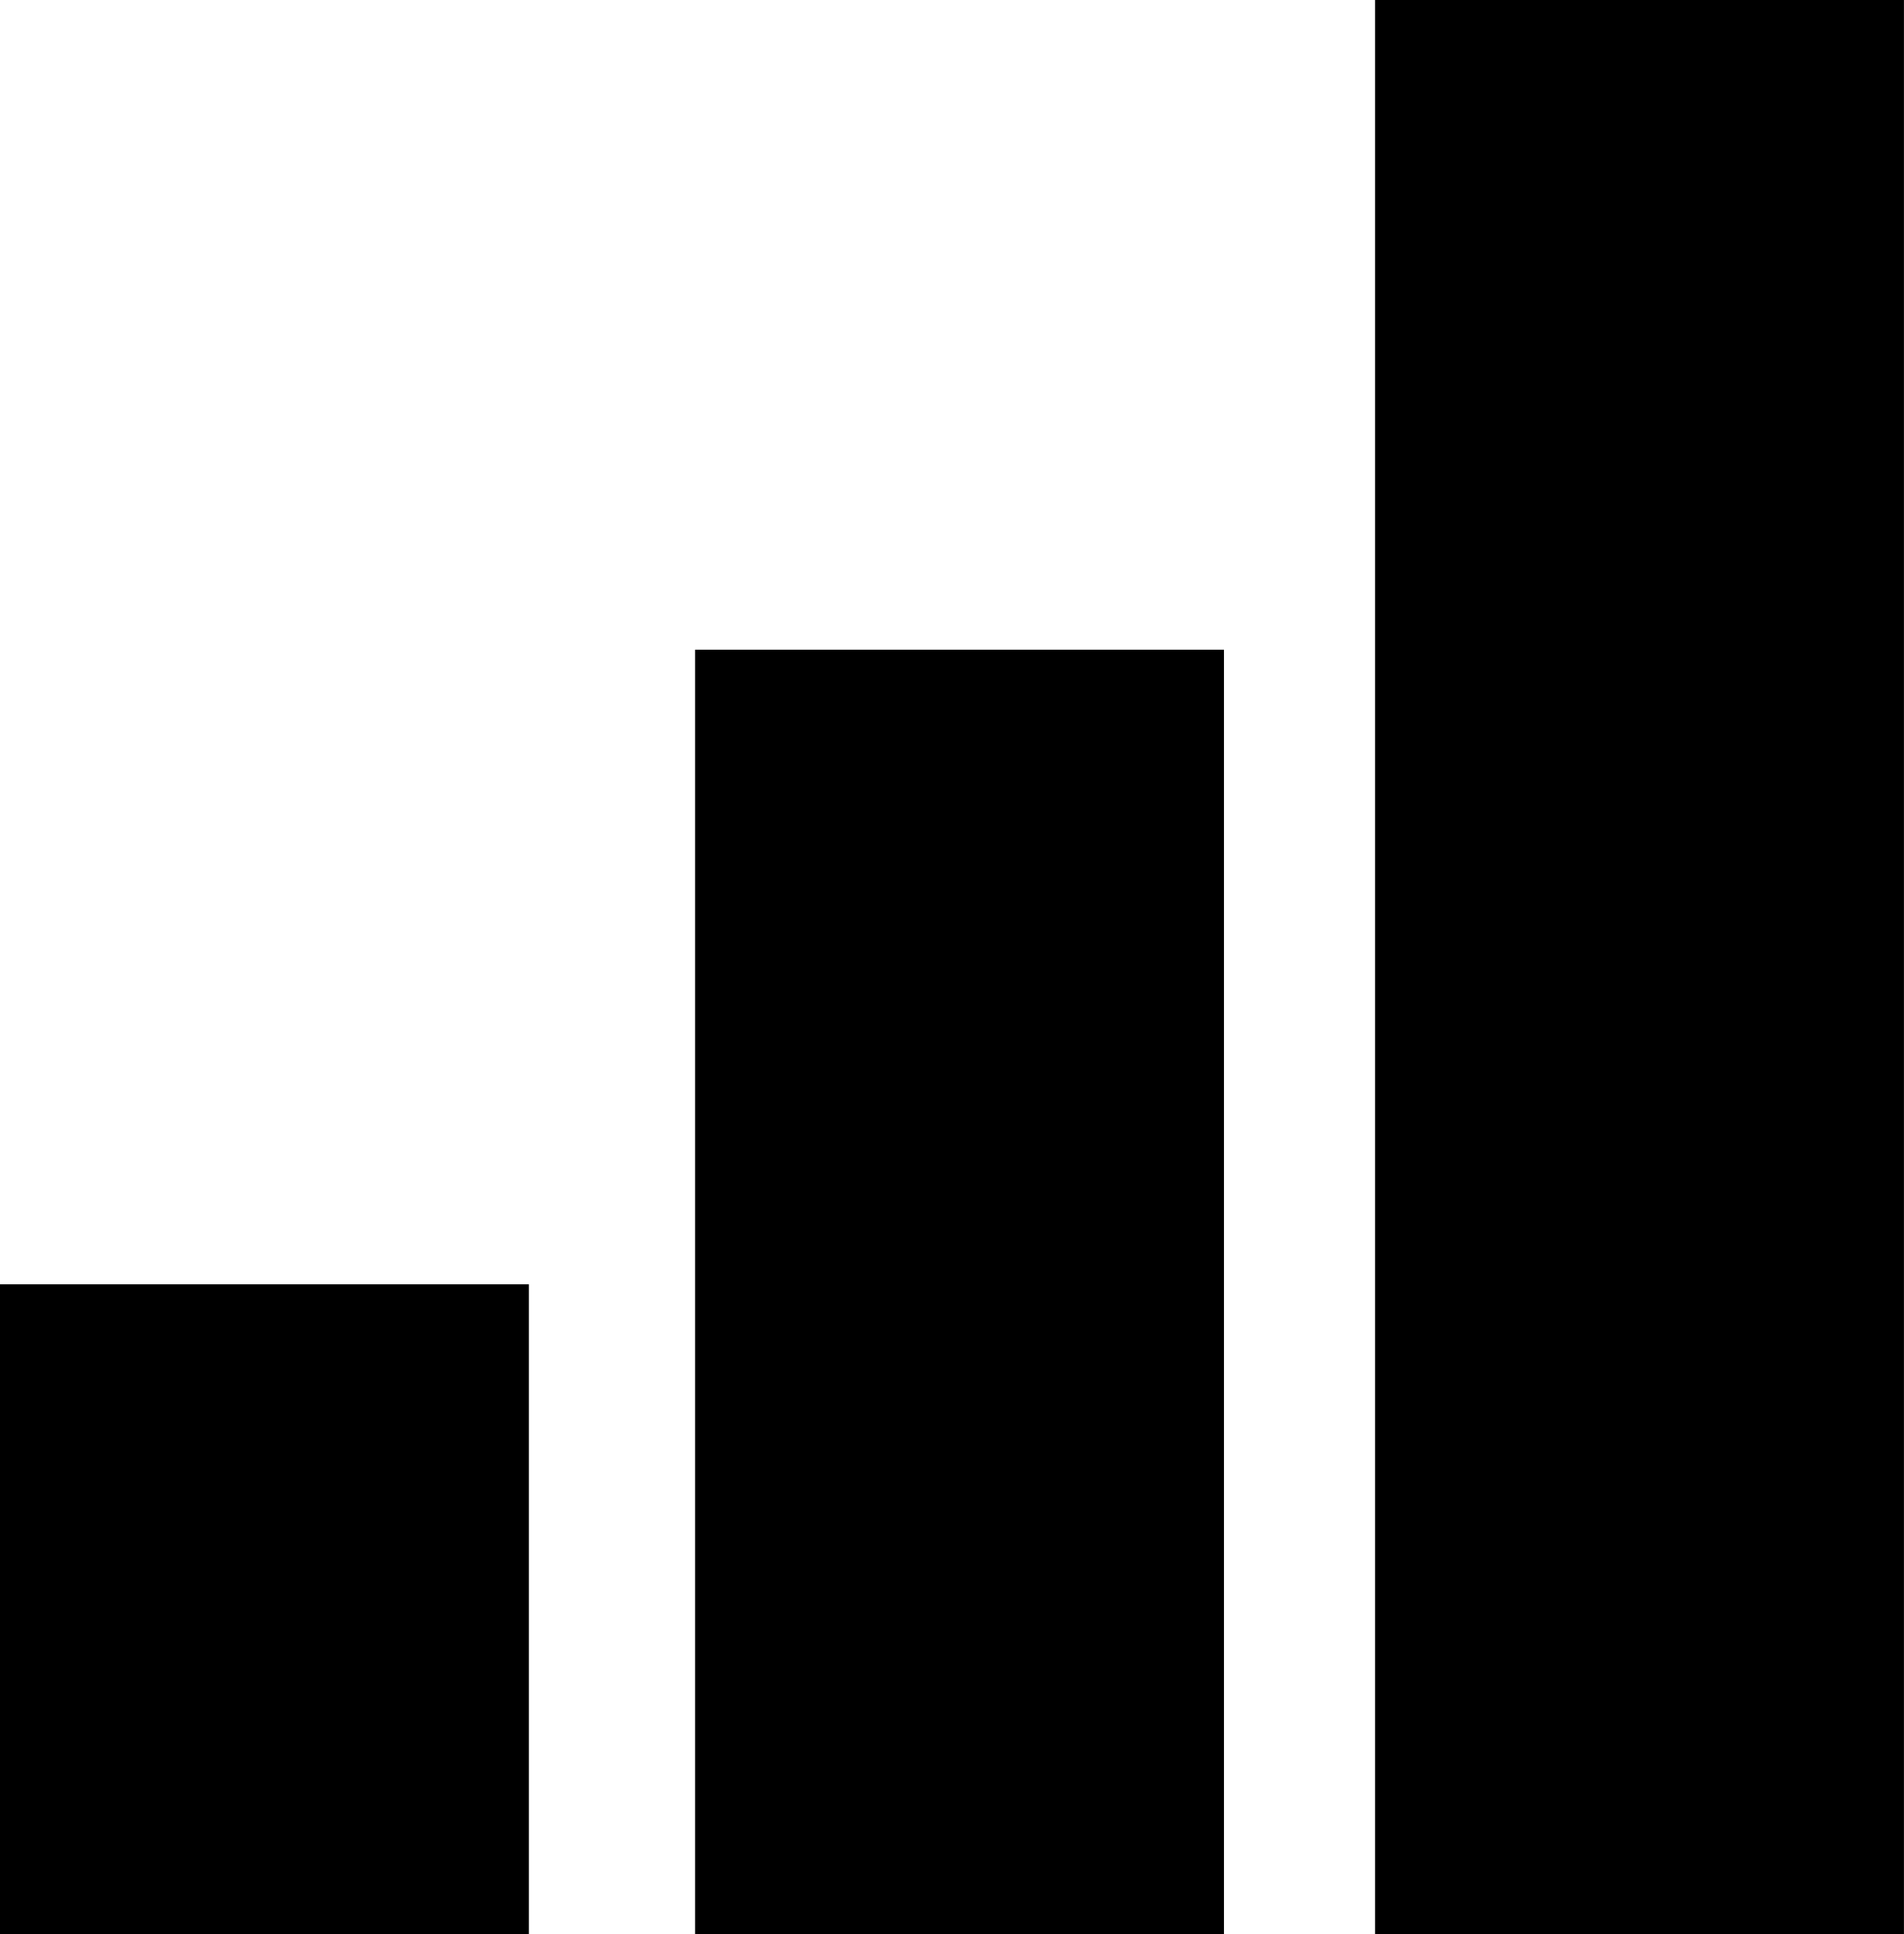
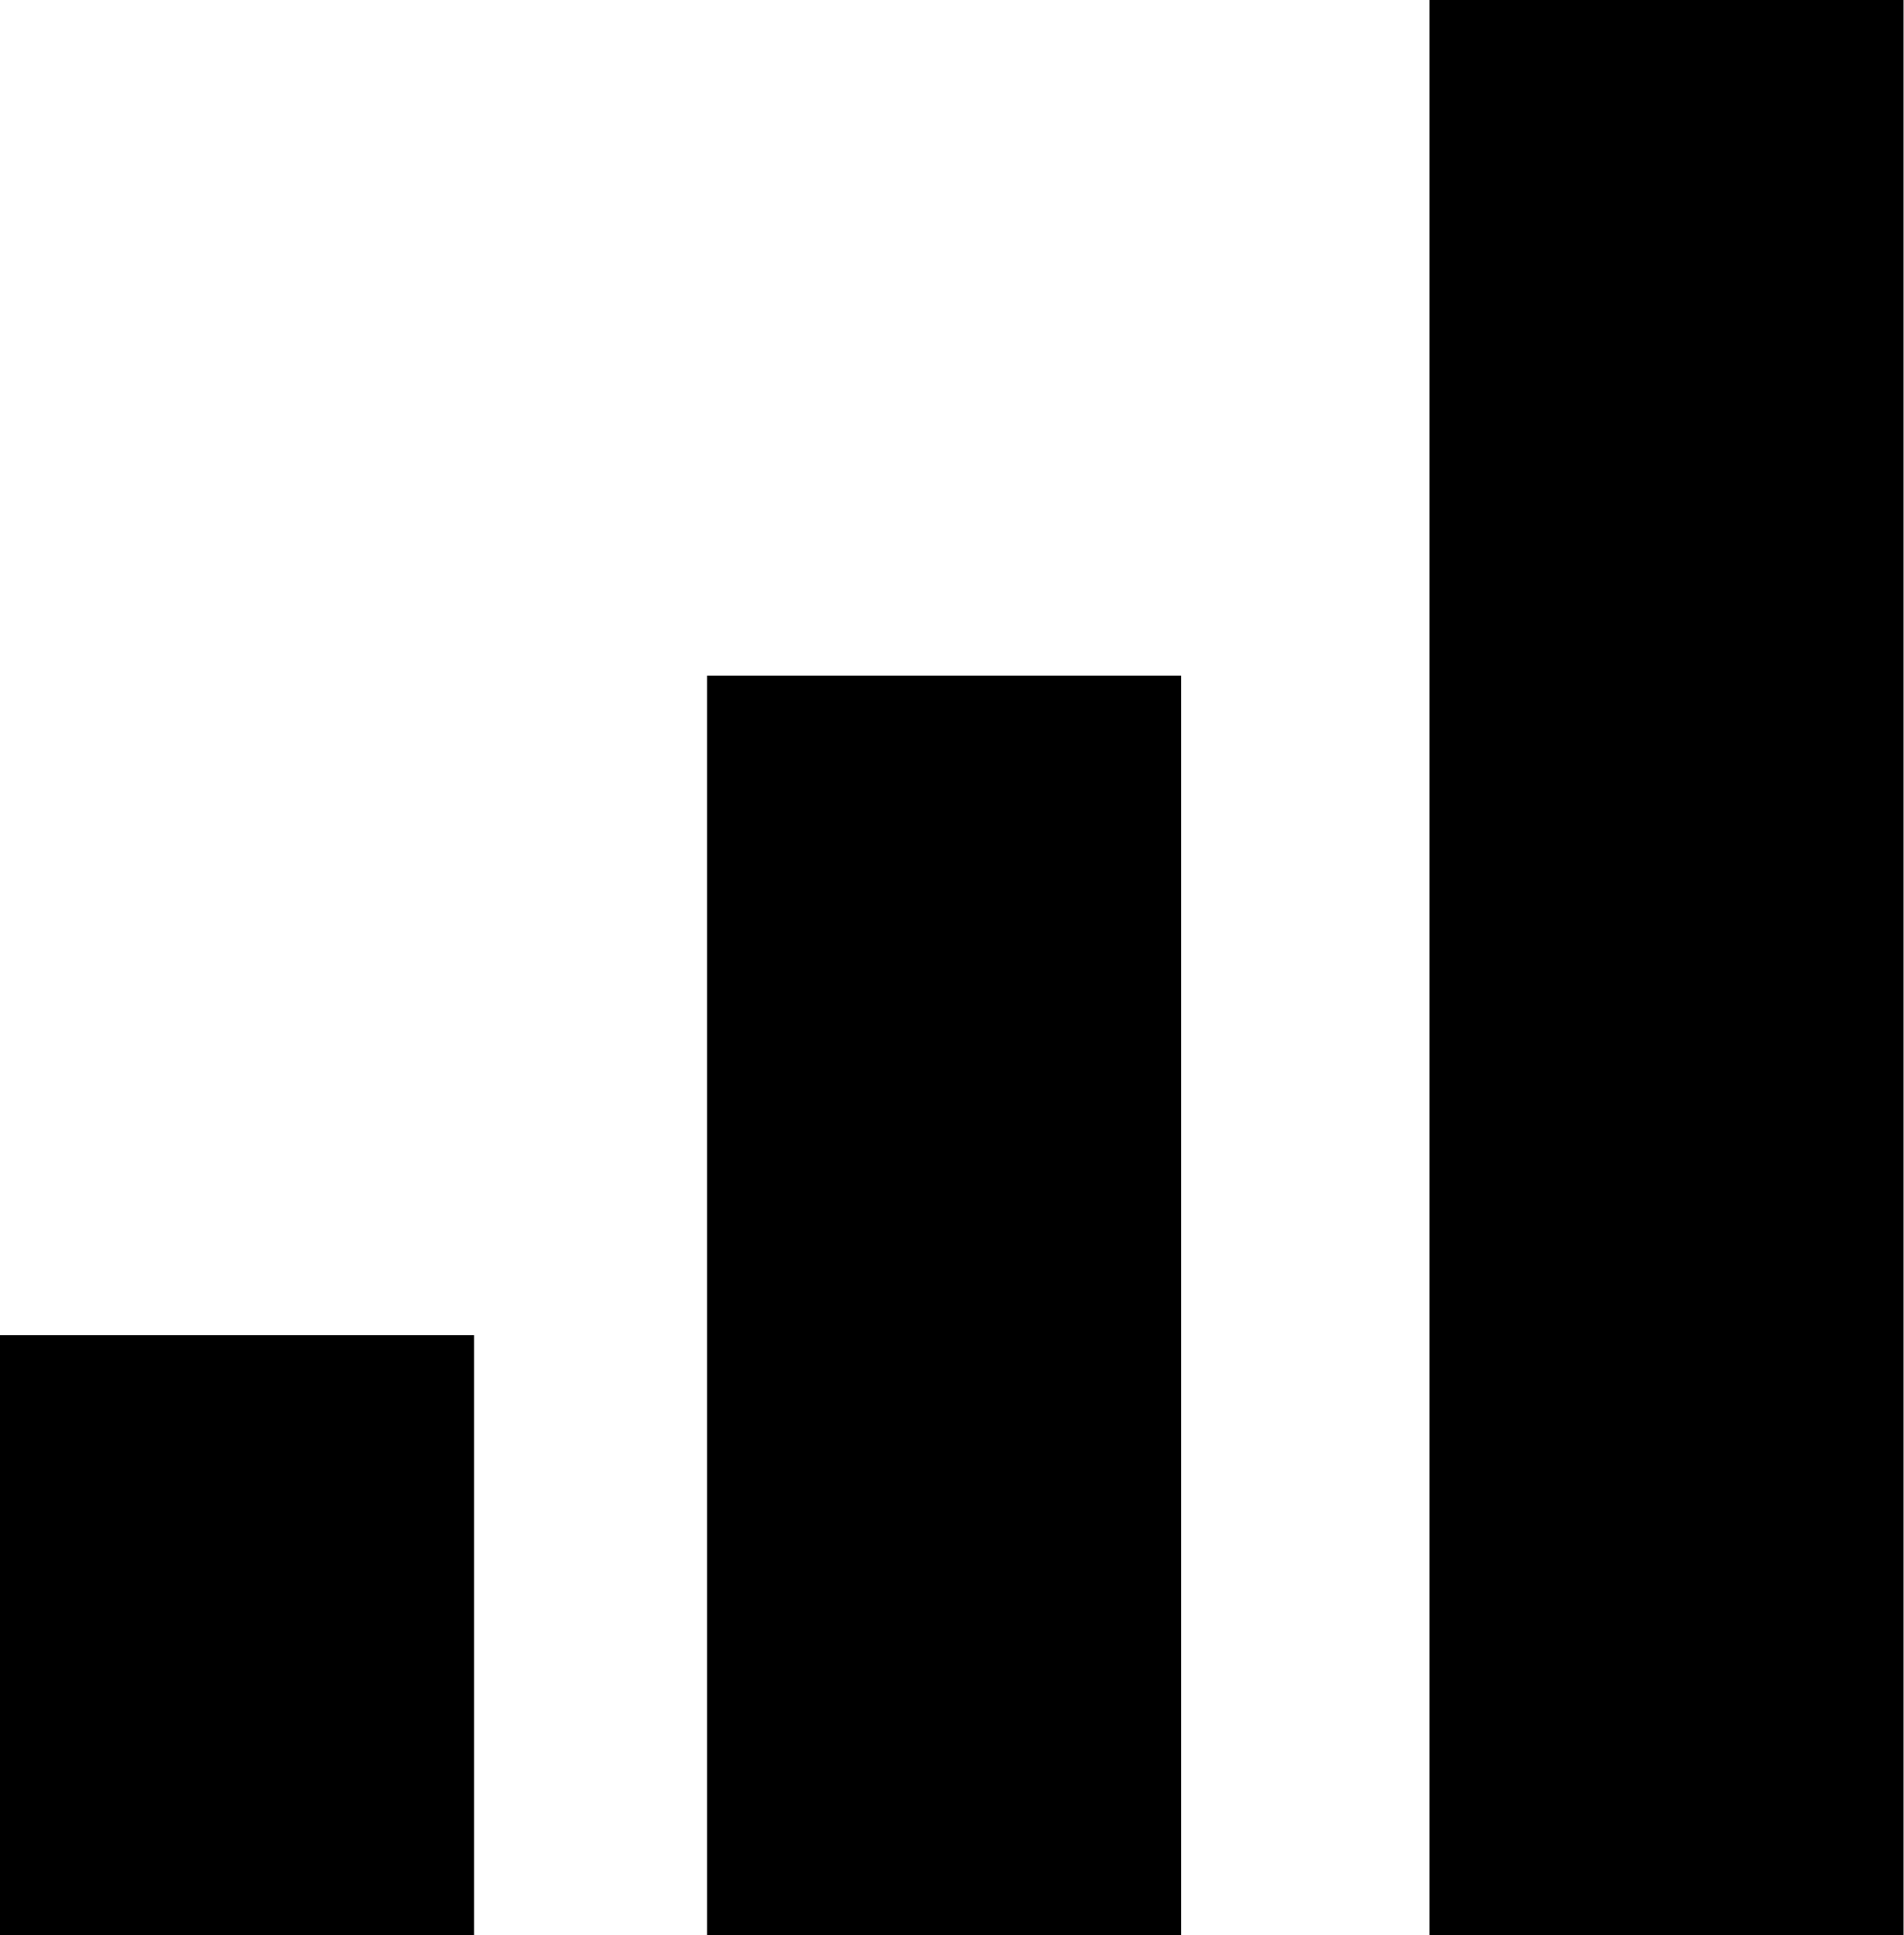
- <svg xmlns="http://www.w3.org/2000/svg" version="1.1" viewBox="0 0 12.6 12.8">
-   <path d="M0,8.5v4.3h3.5V8.5H0z" />
-   <rect x="4.6" y="4.3" width="3.5" height="8.5" />
-   <rect x="9.1" y="0" width="3.5" height="12.8" />
+ <svg xmlns="http://www.w3.org/2000/svg" viewBox="0 0 23.61 24">
+   <rect y="16.56" width="5.88" height="7.44" />
+   <polygon points="12.97 8.38 8.77 8.38 8.77 24 12.97 24 14.65 24 14.65 8.38 12.97 8.38" />
+   <rect x="17.73" width="5.88" height="24" />
</svg>
